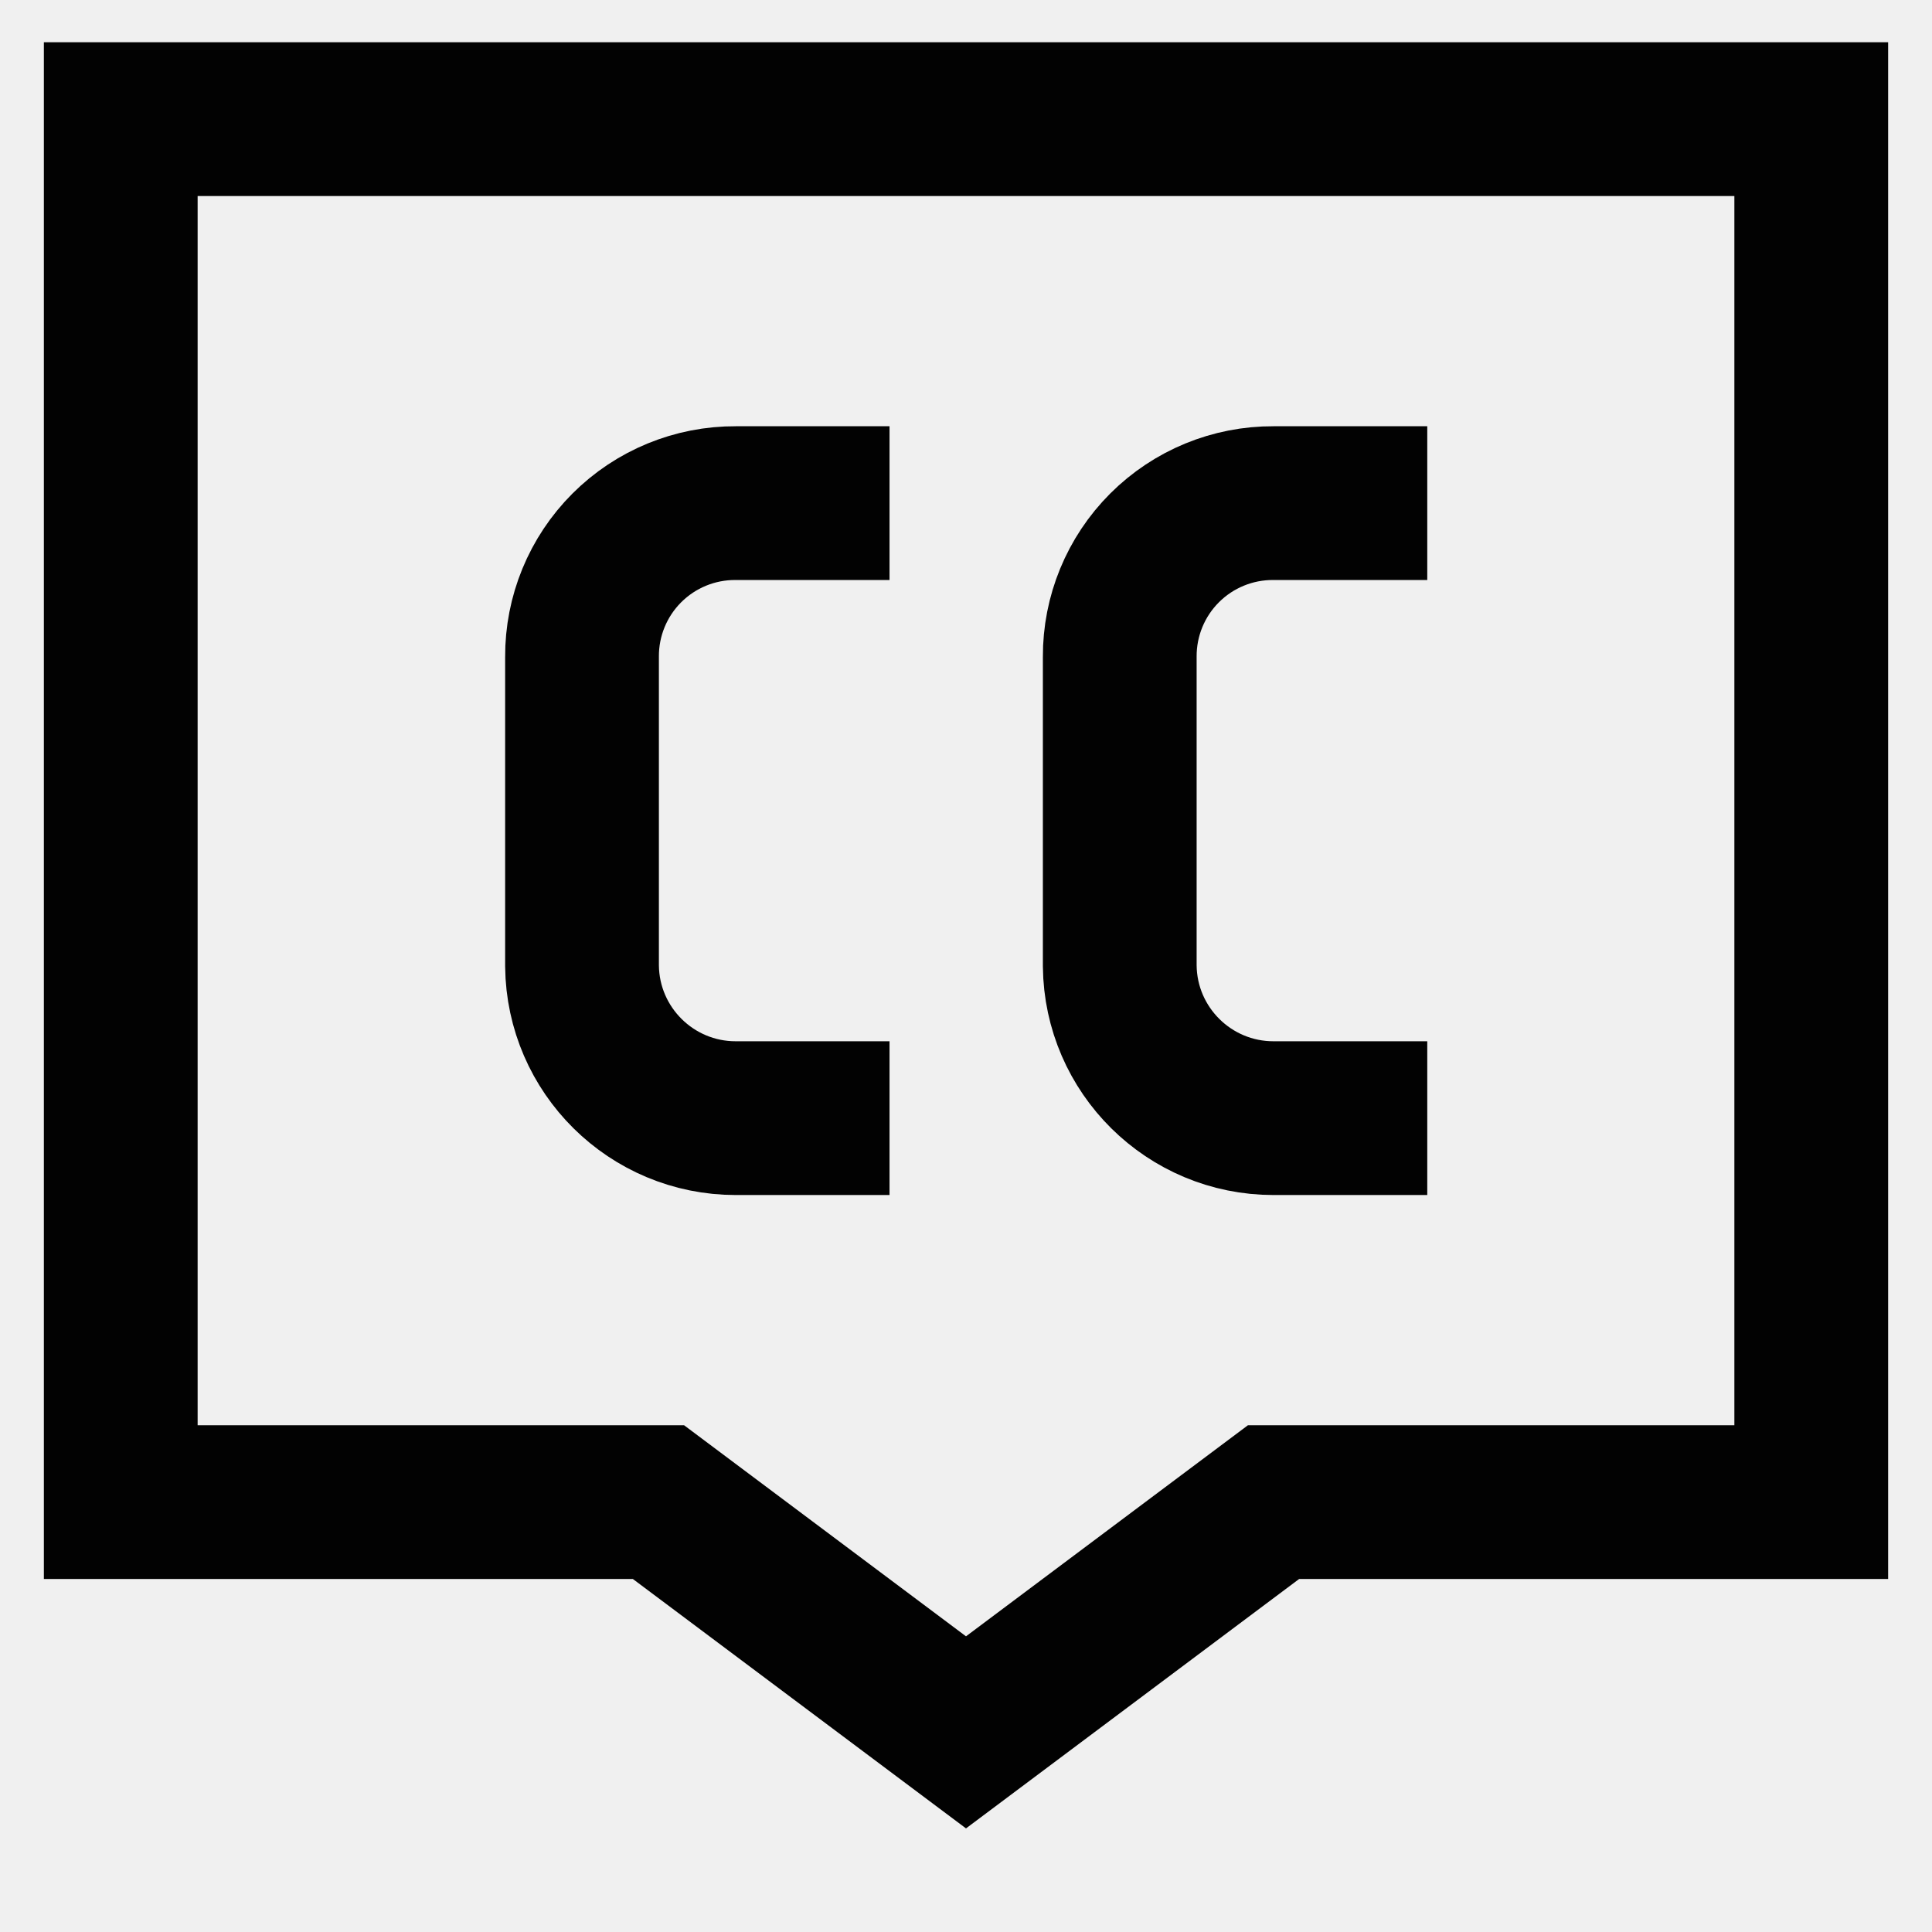
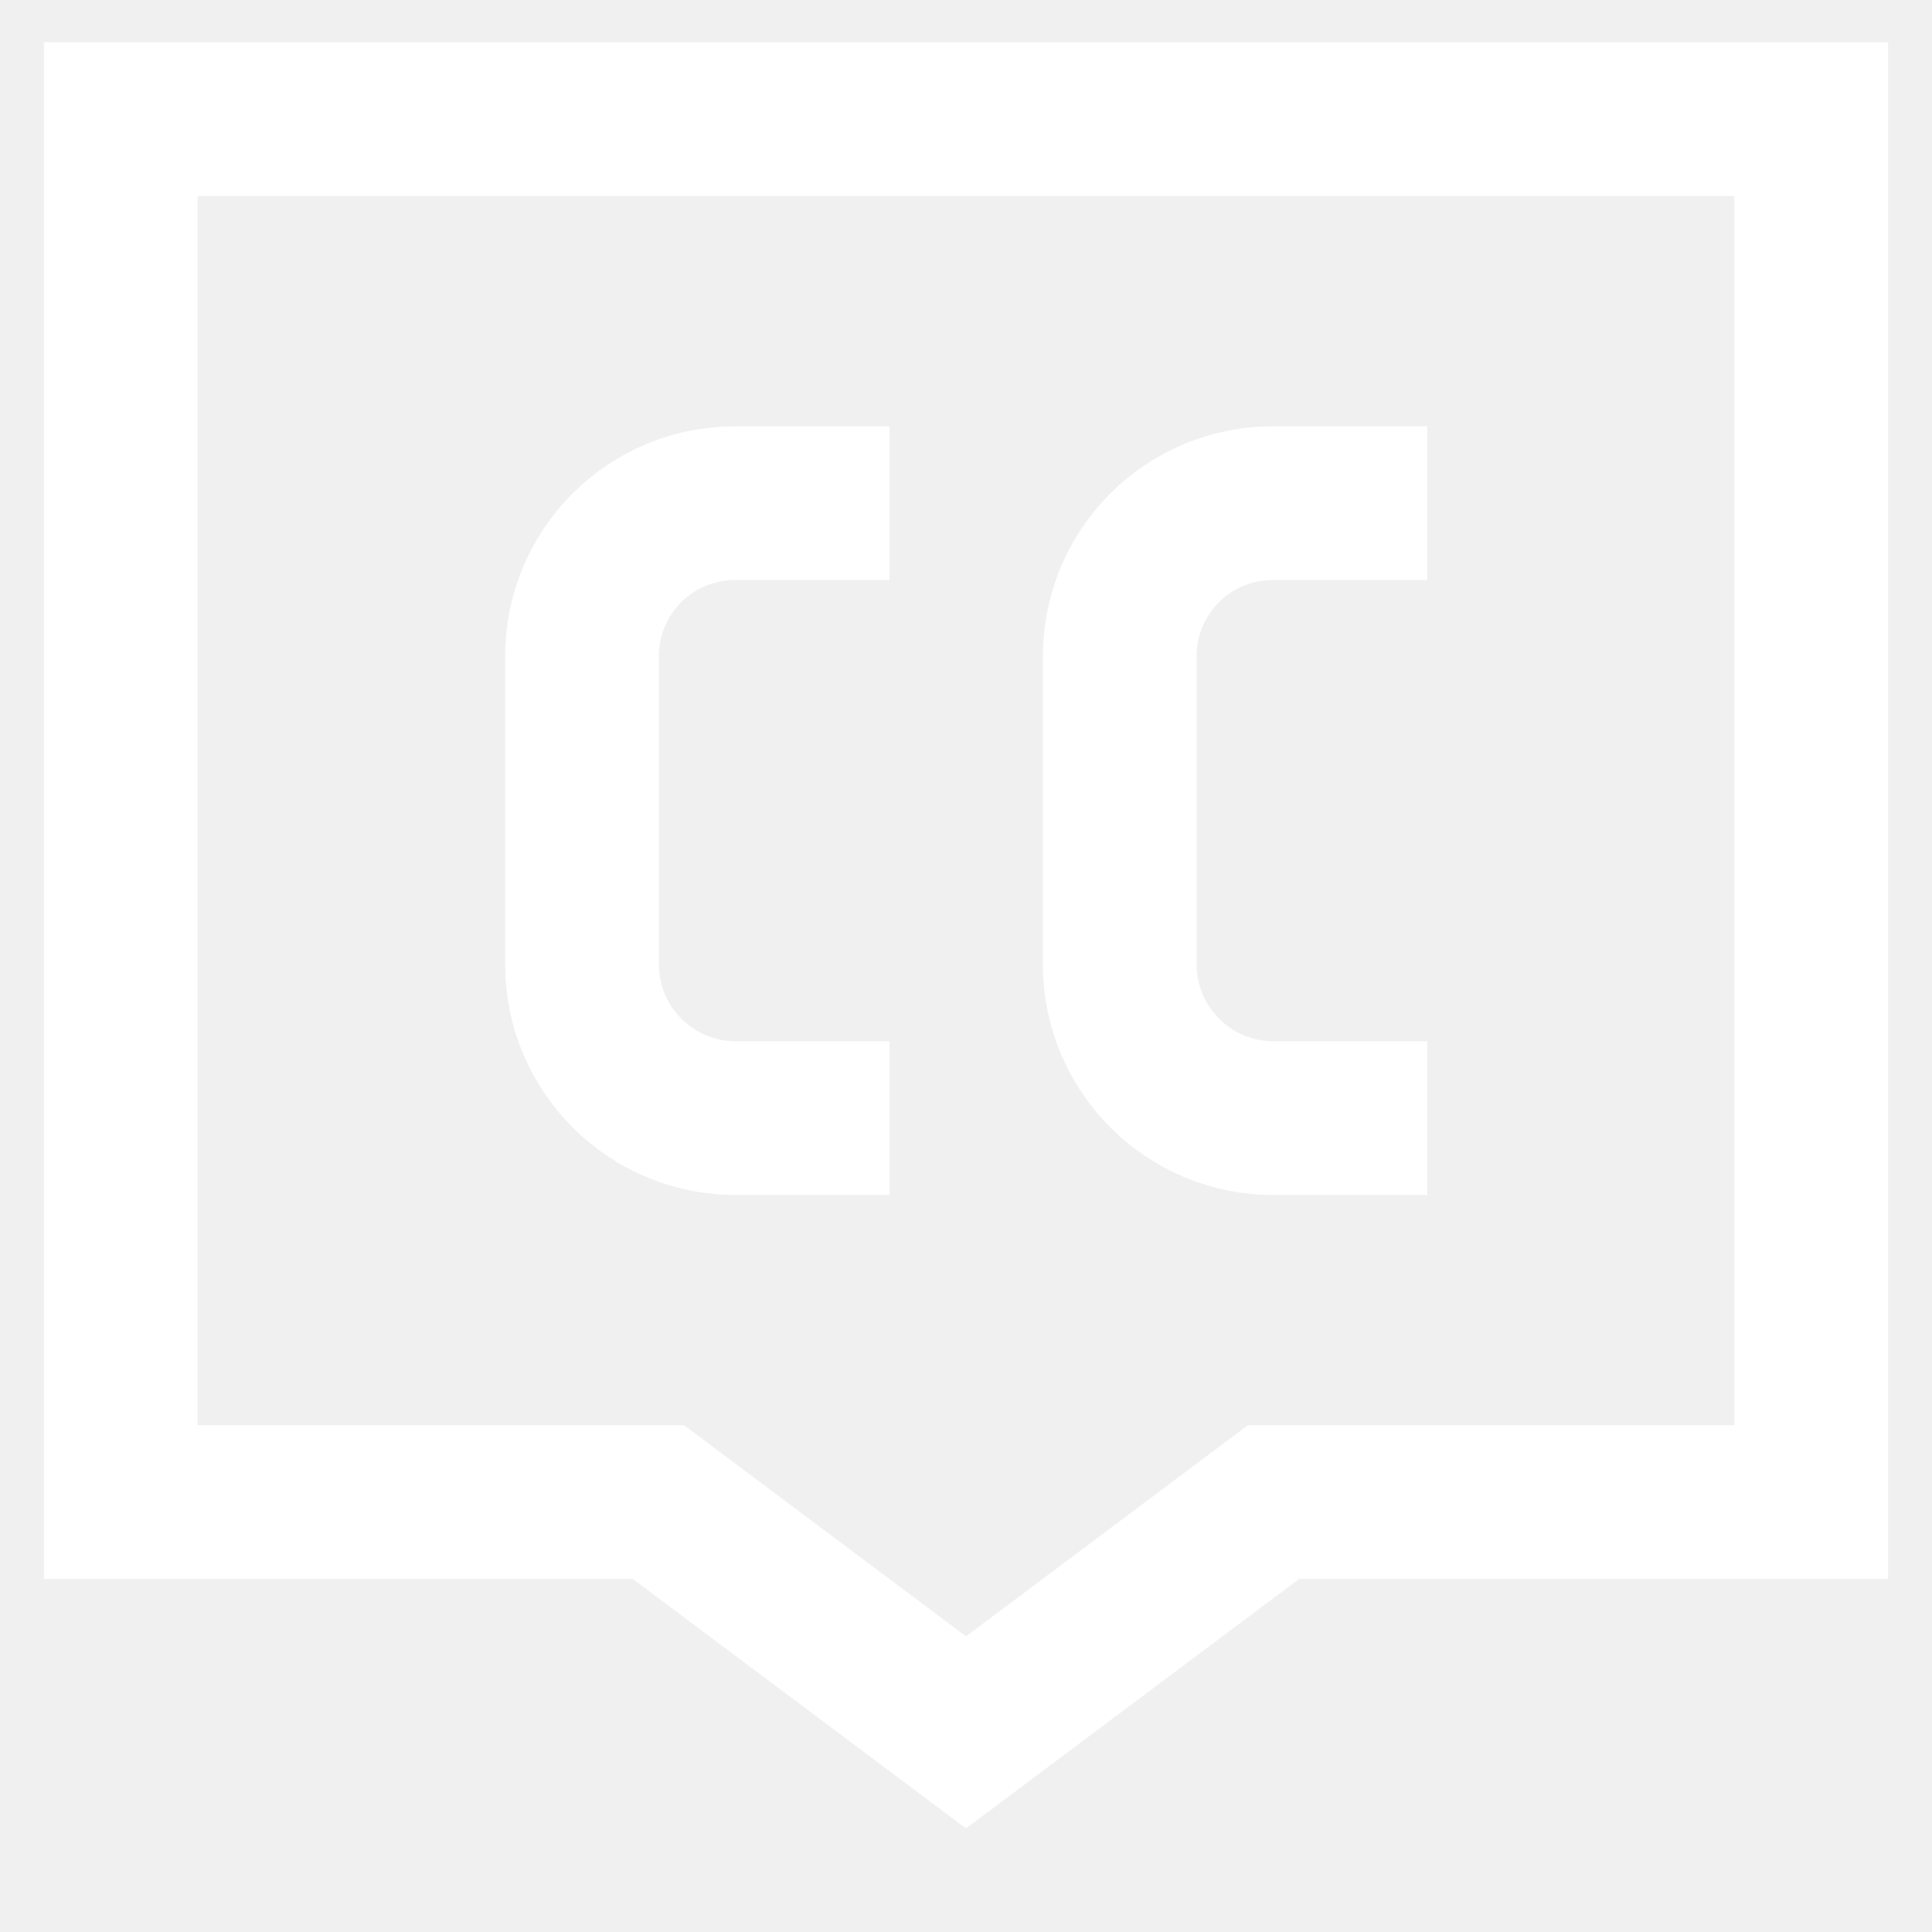
<svg xmlns="http://www.w3.org/2000/svg" width="800px" height="800px" viewBox="0 0 24 24" id="Layer_1" data-name="Layer 1">
  <defs>
-     <style>.cls-1{fill:none;stroke:#020202;stroke-miterlimit:10;stroke-width:1.91px;}</style>
+     <style>.cls-1{fill:none;stroke:#ffffff;stroke-miterlimit:10;stroke-width:1.91px;}</style>
  </defs>
  <path class="cls-1" d="M11.05,13.89H9.14A1.91,1.91,0,0,1,7.23,12V8.16A1.9,1.9,0,0,1,9.14,6.25h1.91" />
  <path class="cls-1" d="M17.73,13.89H15.82A1.91,1.91,0,0,1,13.91,12V8.16a1.9,1.9,0,0,1,1.91-1.91h1.91" />
  <polygon class="cls-1" points="1.5 1.48 1.5 18.66 8.18 18.66 12 21.52 15.82 18.66 22.5 18.66 22.5 1.48 1.5 1.48" />
</svg>
